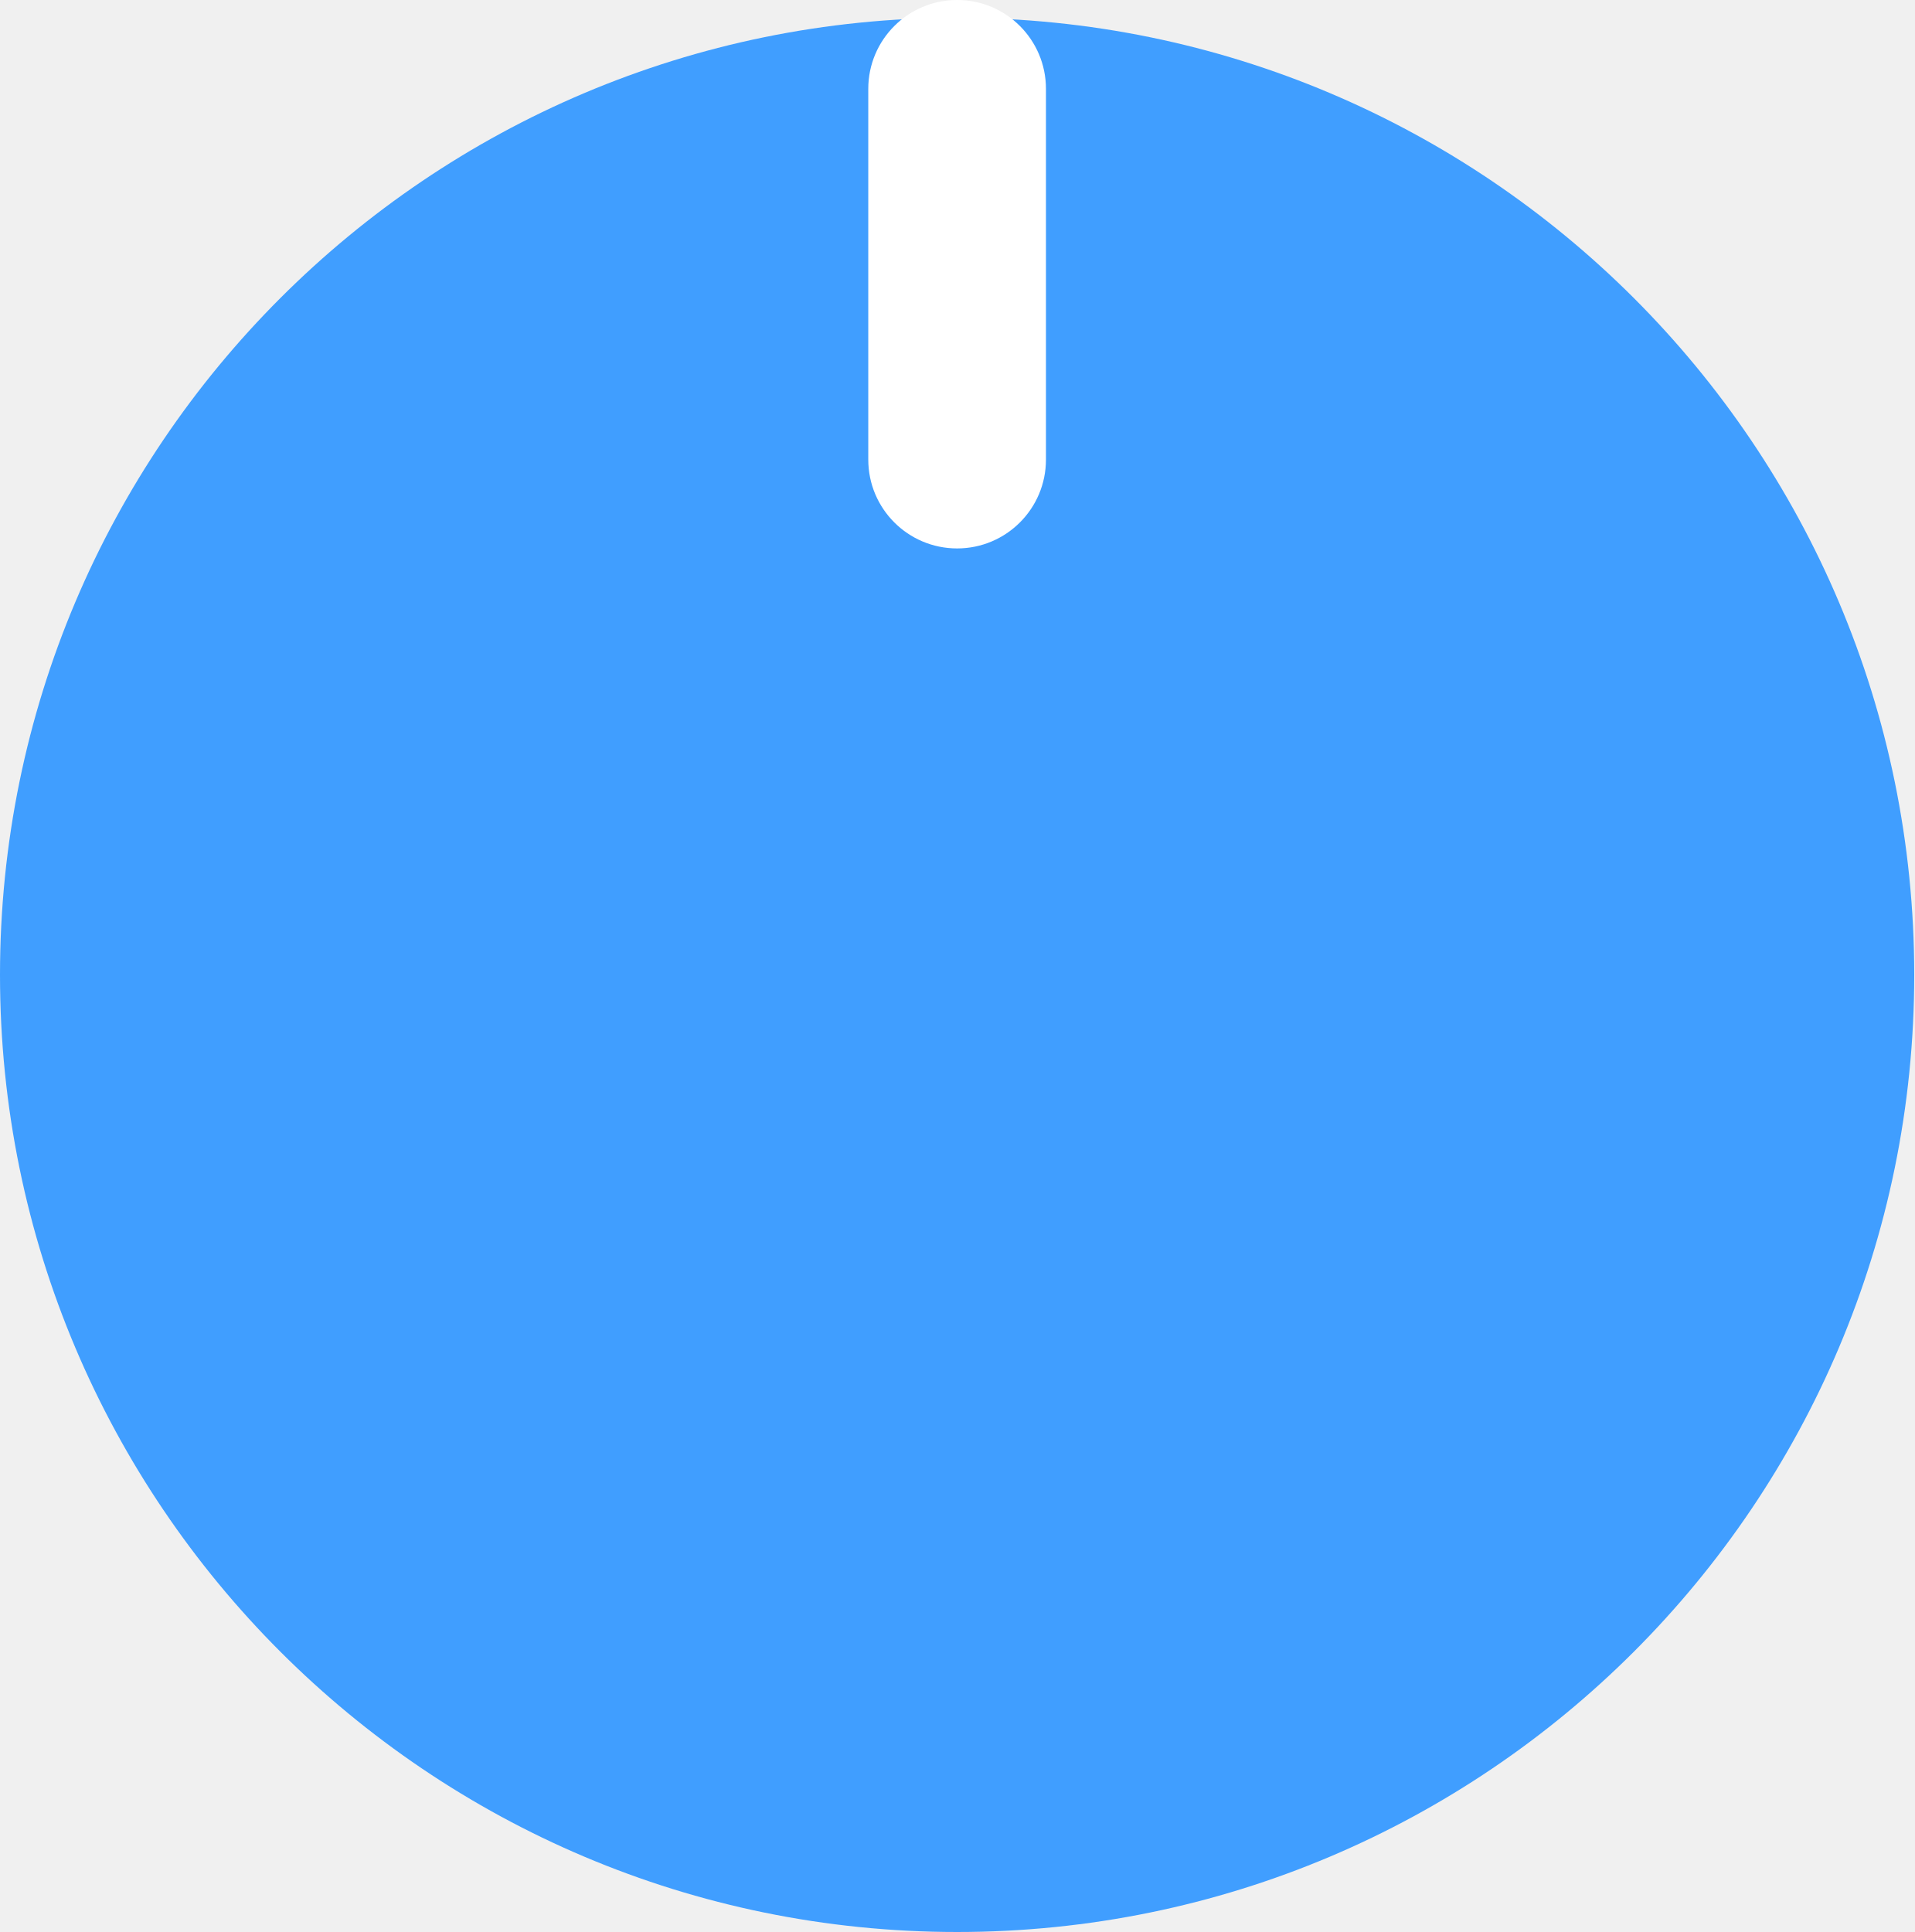
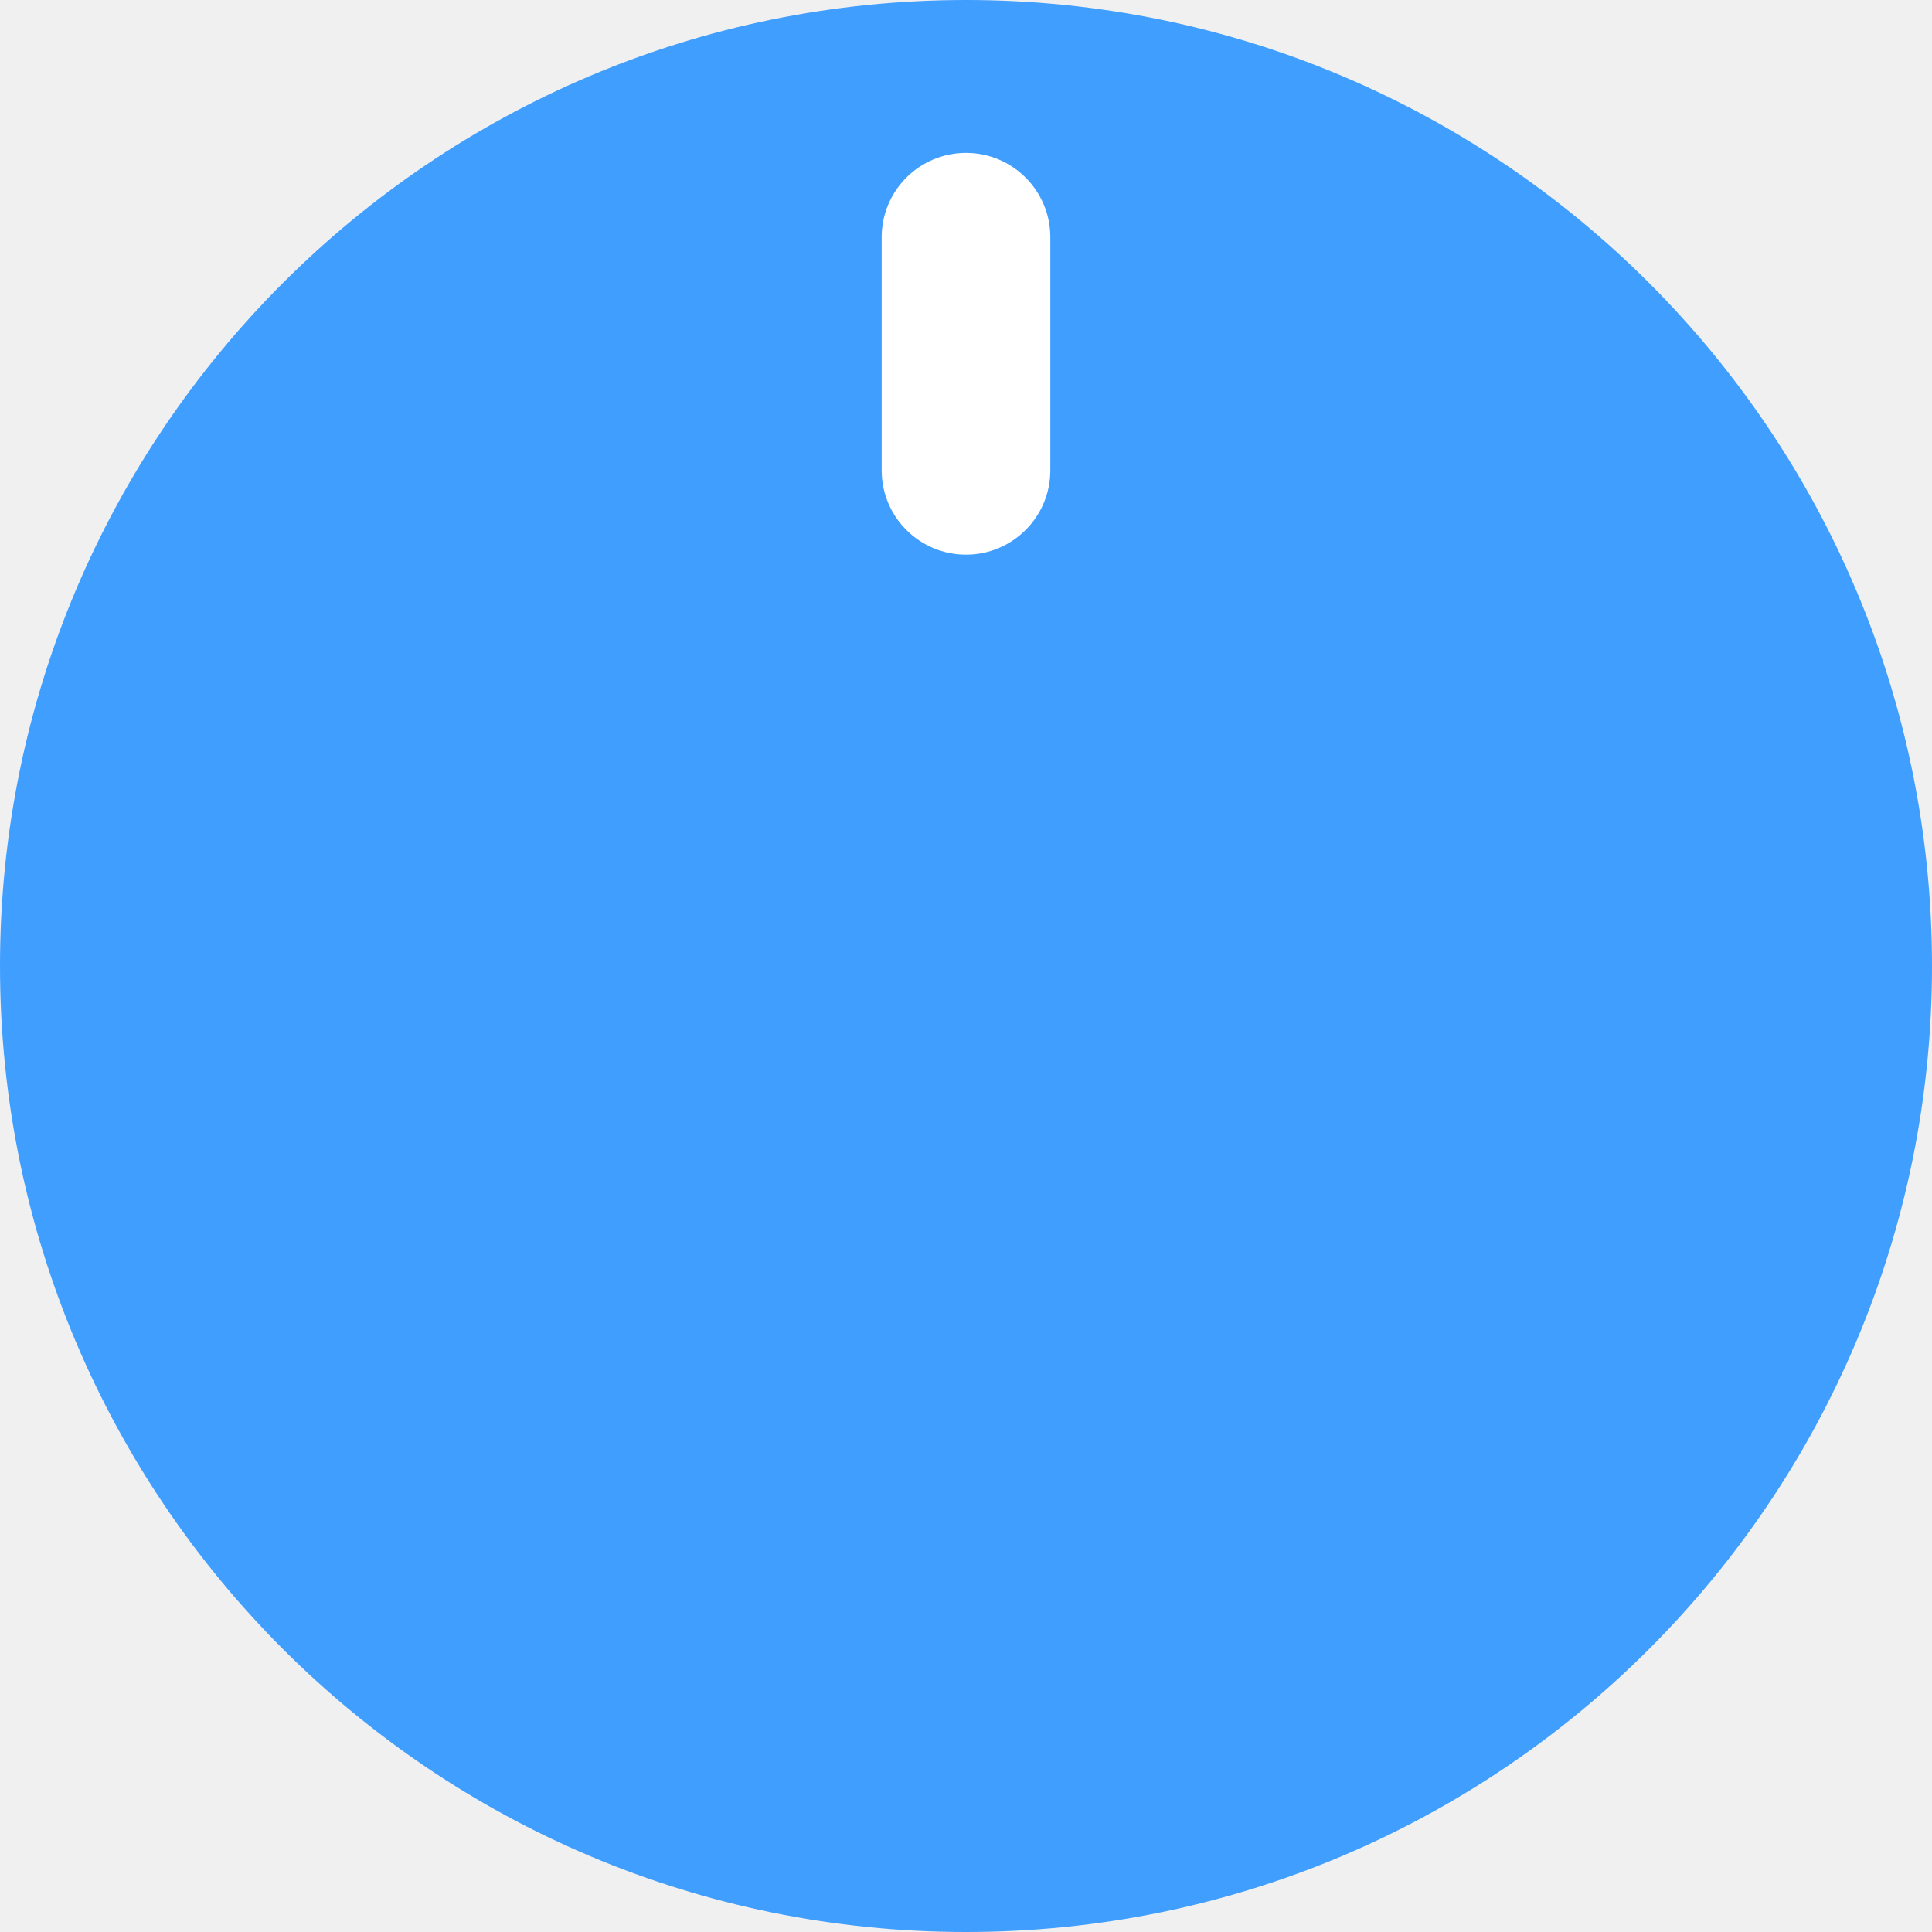
- <svg xmlns="http://www.w3.org/2000/svg" viewBox="0 0 107.734 108.734">
+ <svg xmlns="http://www.w3.org/2000/svg" viewBox="0 0 256 256">
  <defs>
    <style>.a{fill:#409eff;}.b{fill:#fff;}</style>
  </defs>
-   <circle class="a" cx="53.867" cy="54.867" r="53.867" />
-   <rect class="b" x="48.867" width="10" height="30.866" rx="5" />
+   <circle class="a" cx="128" cy="128" r="128" />
+   <rect class="b" x="116.827" y="20.261" width="22.346" height="53.235" rx="11.173" transform="translate(256 93.7563) rotate(180)" />
</svg>
